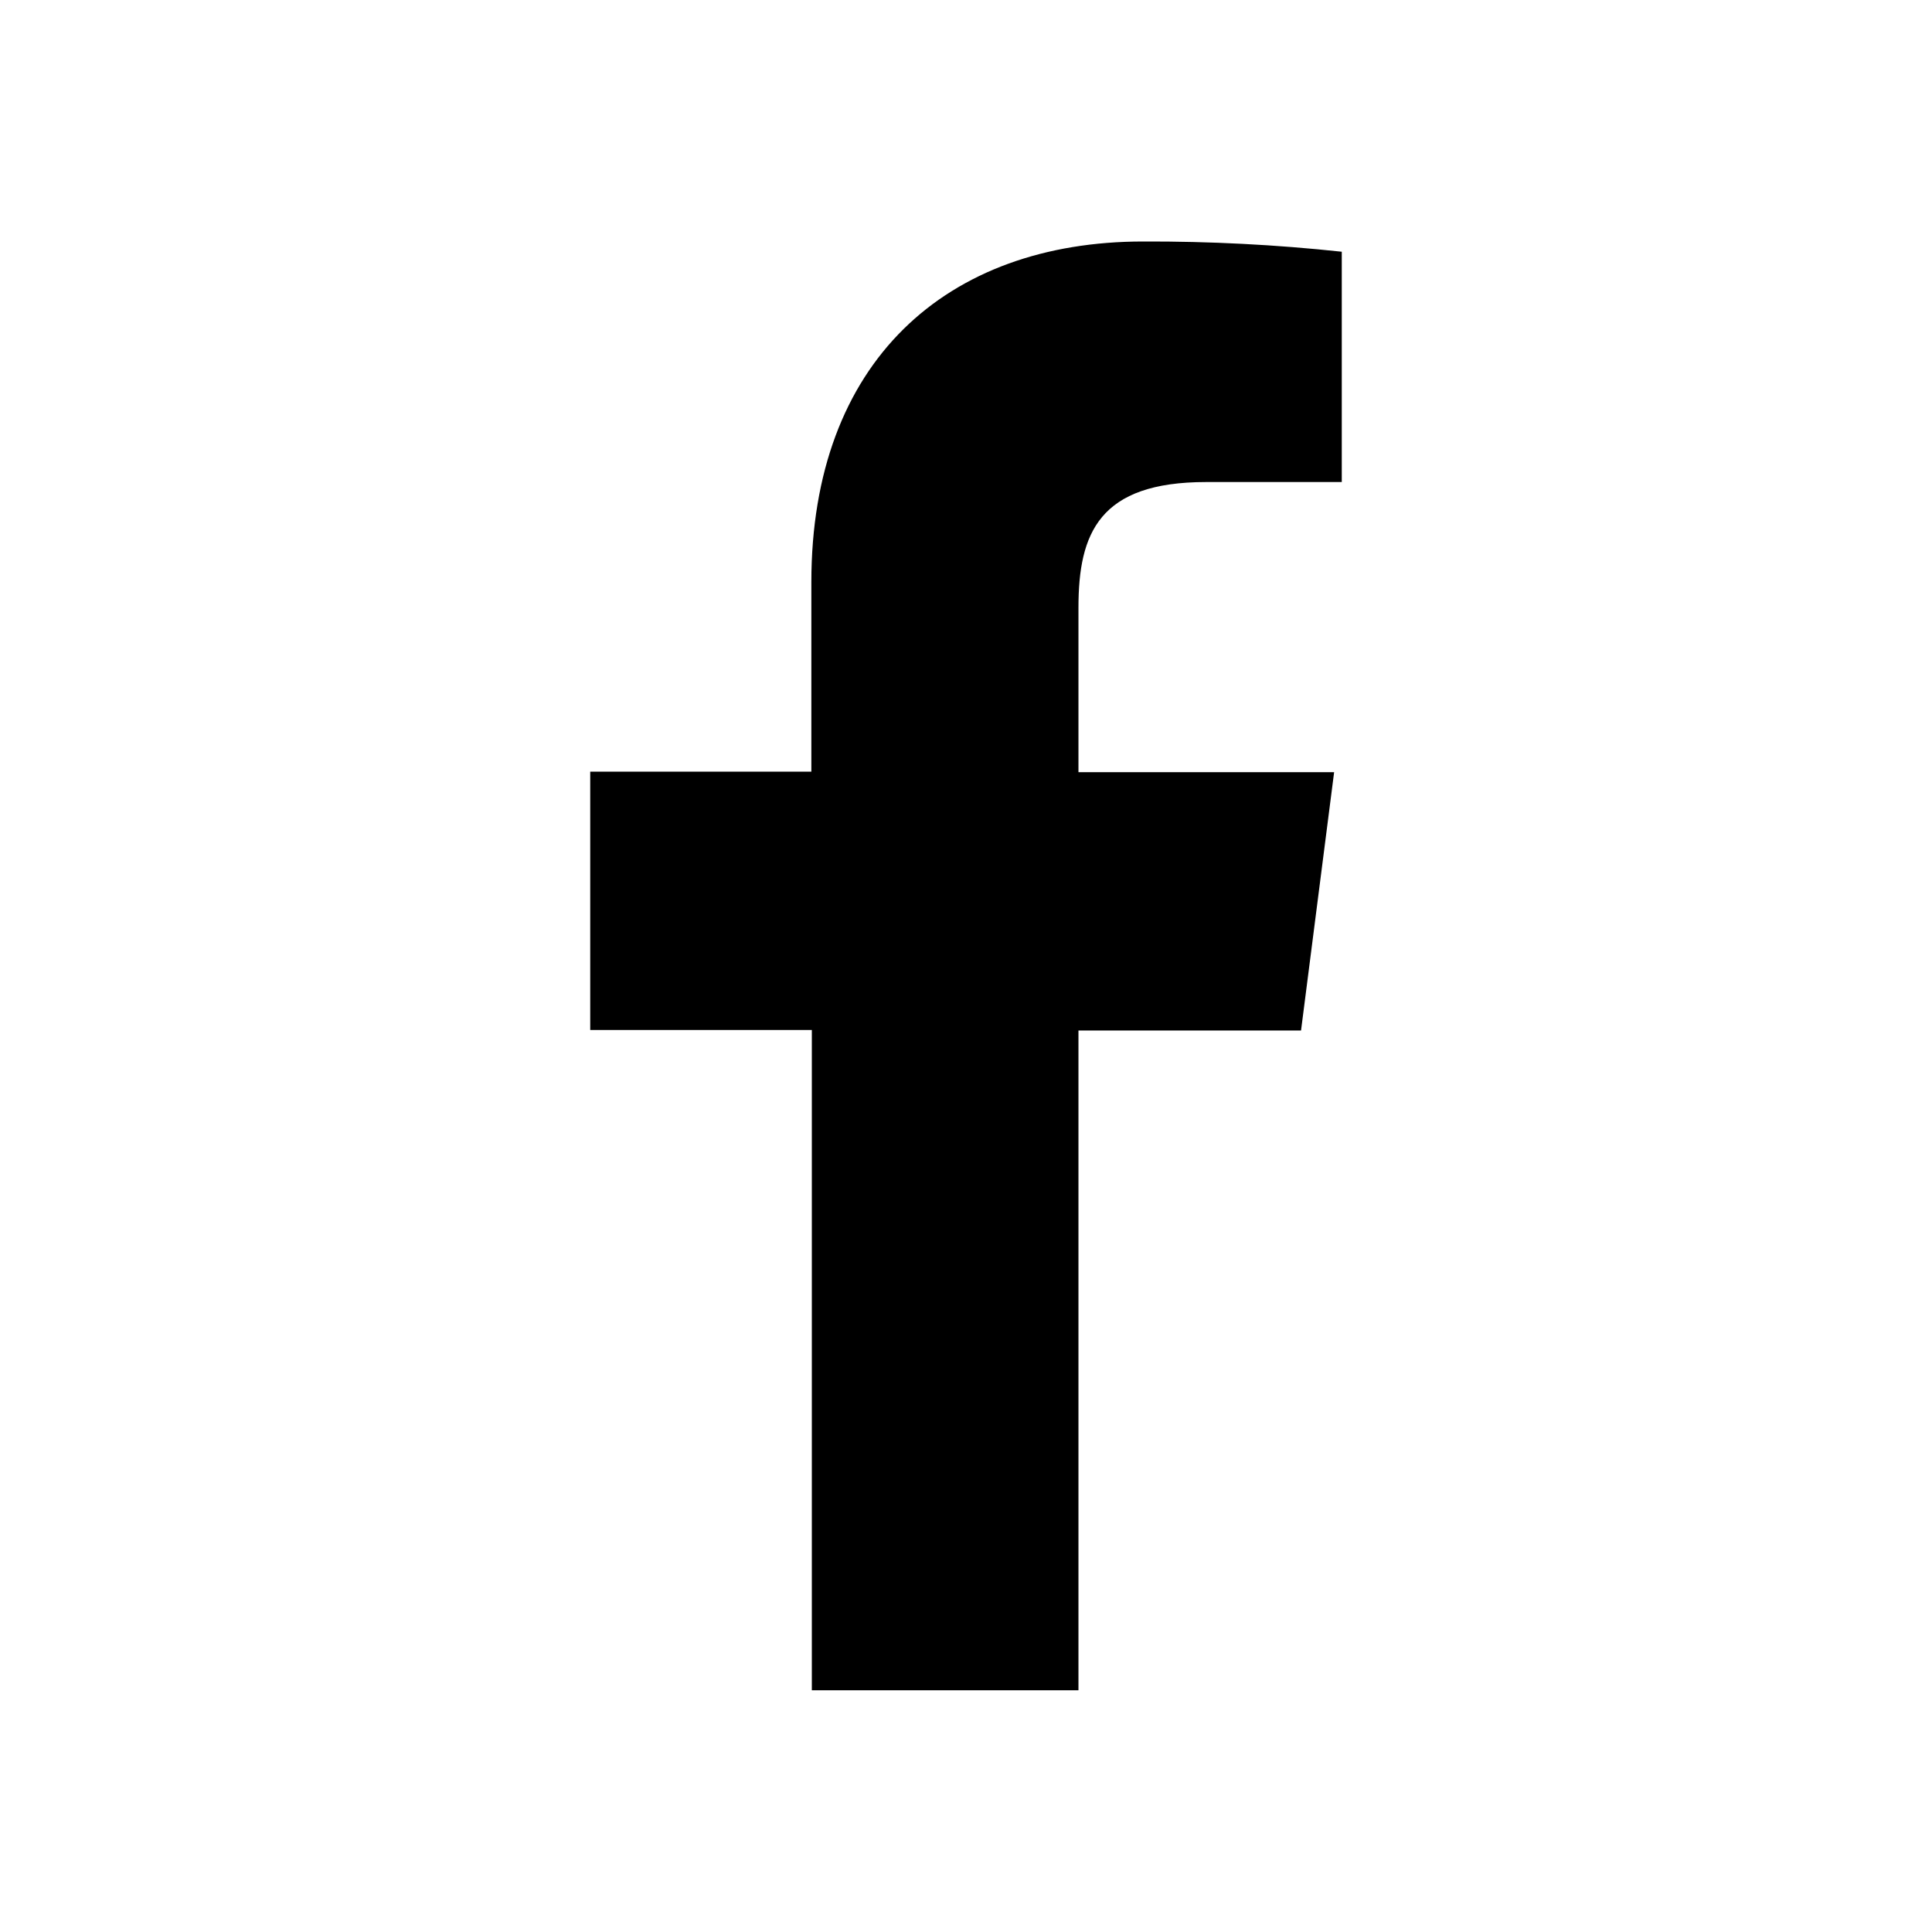
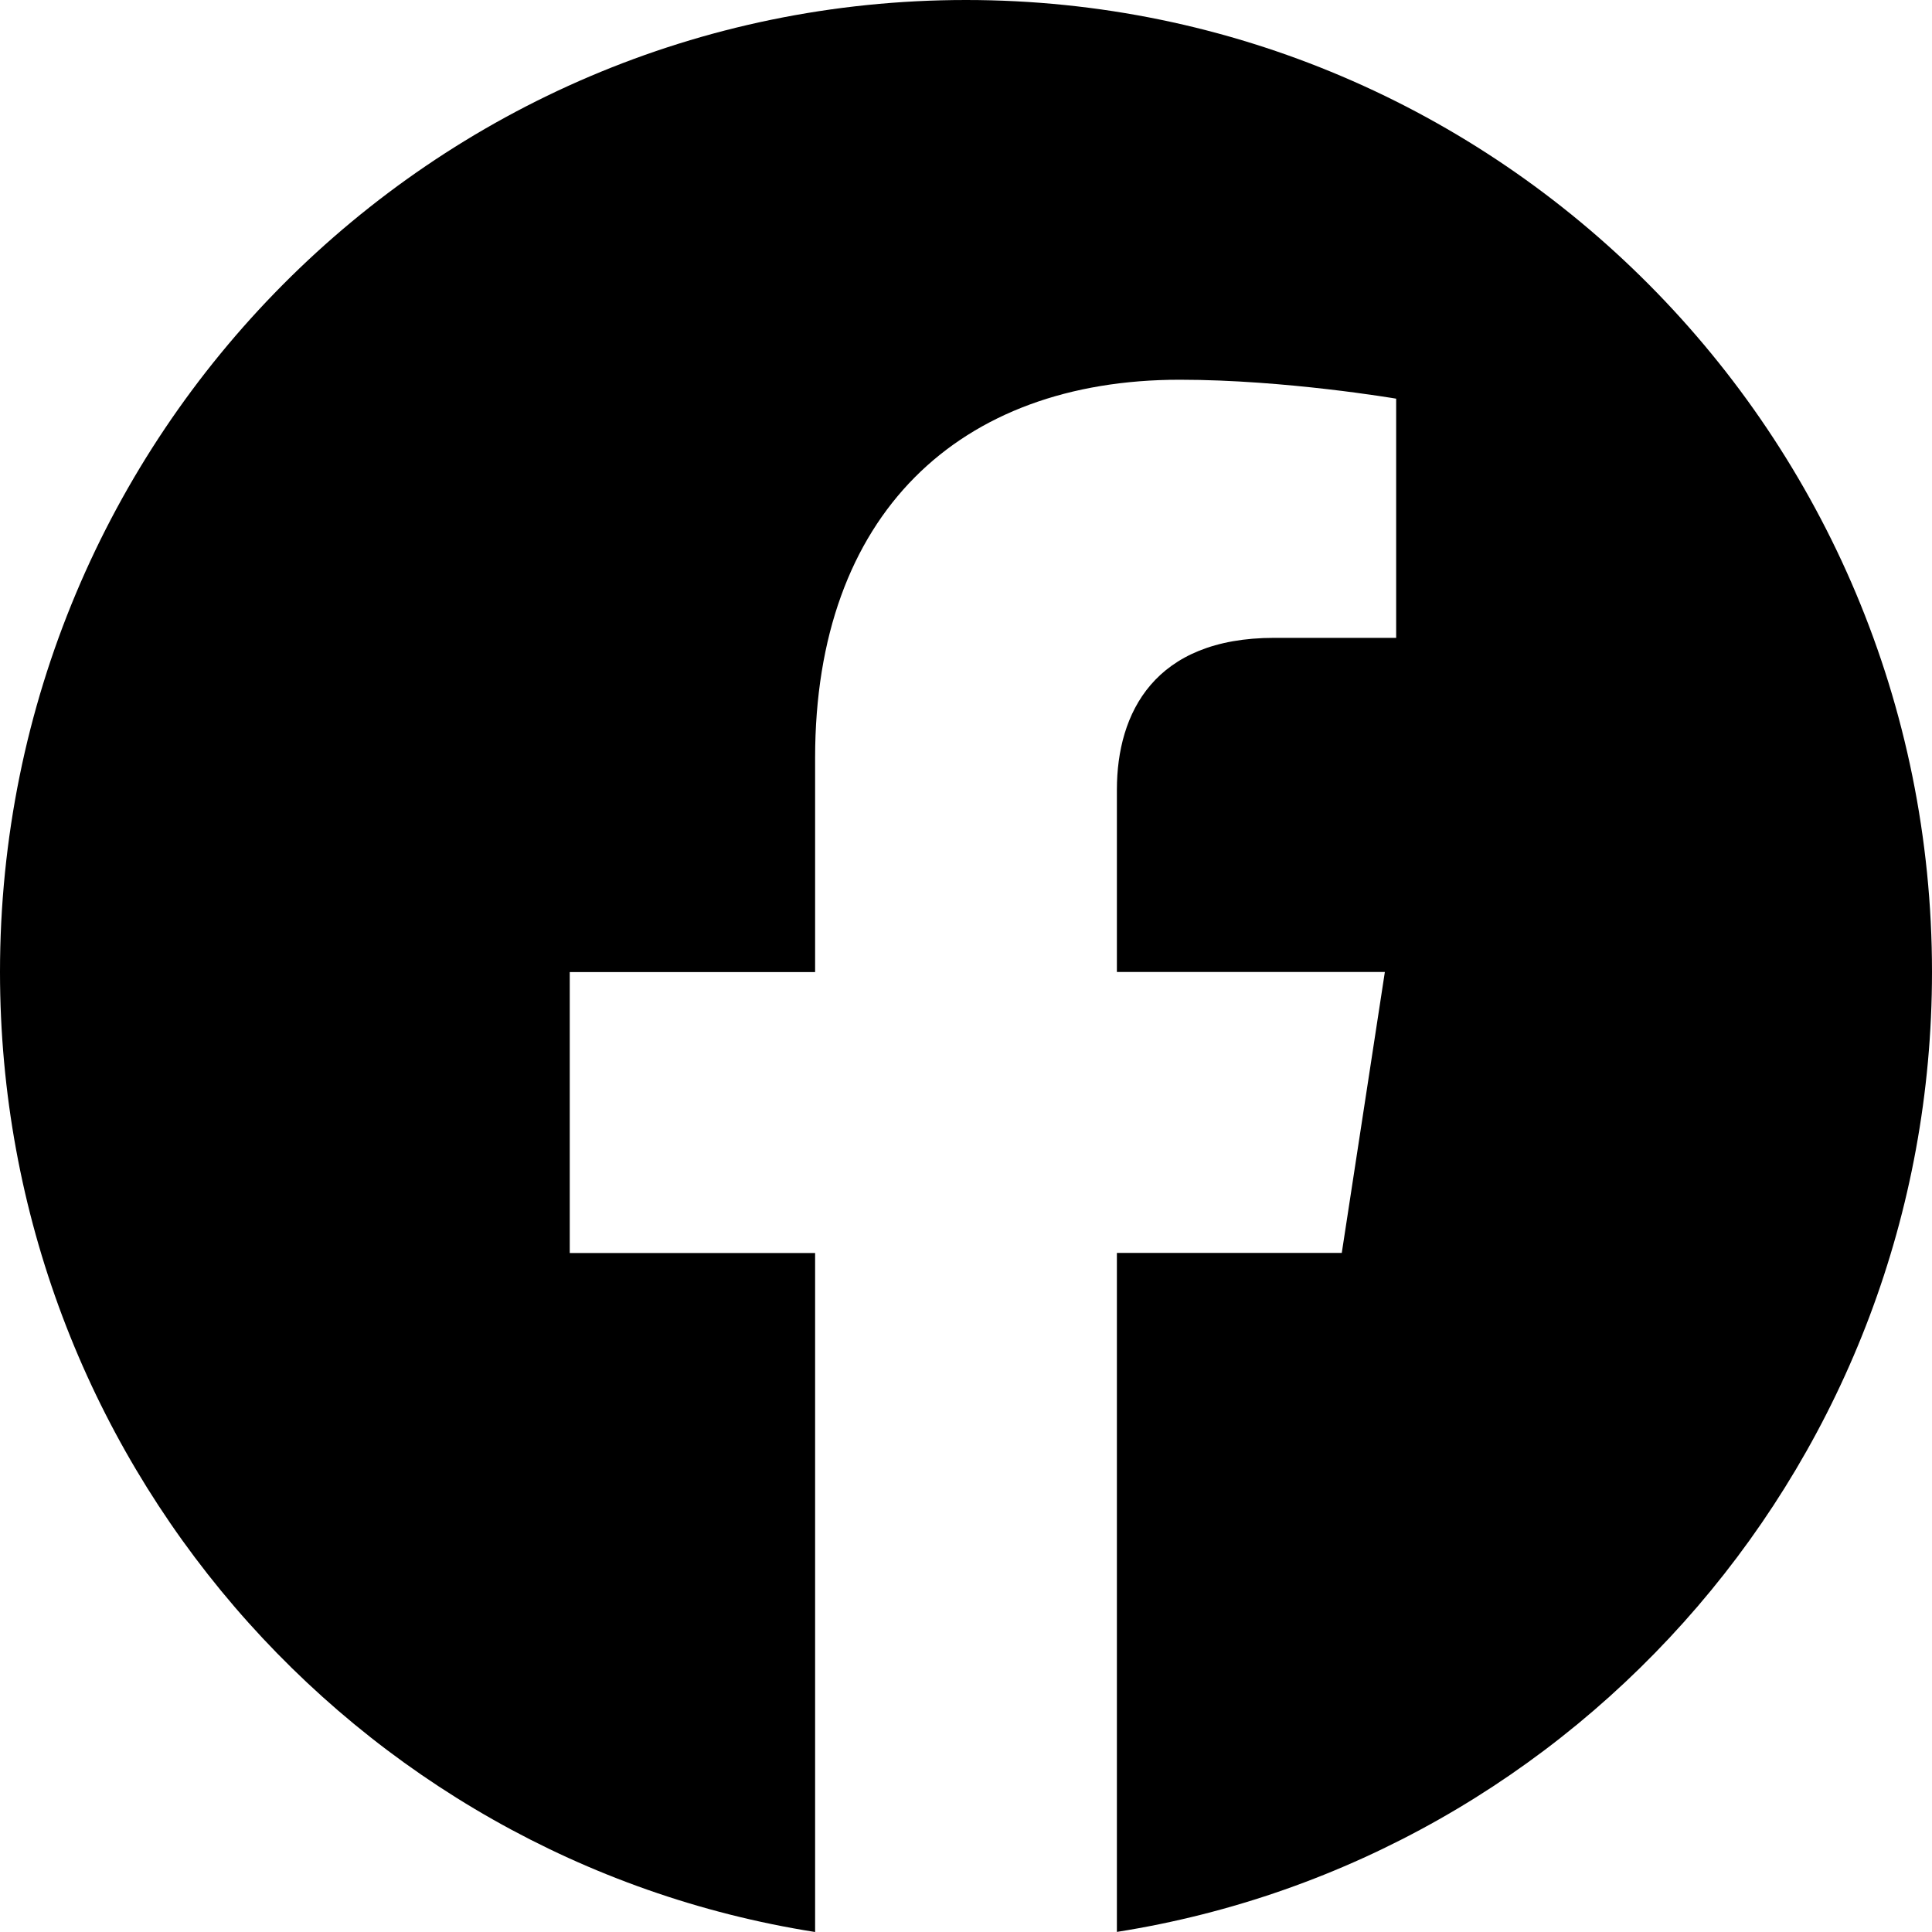
- <svg xmlns="http://www.w3.org/2000/svg" width="24" height="24" viewBox="0 0 24 24" fill="none">
-   <path d="M13.397 20.997V12.801H16.162L16.573 9.592H13.397V7.548C13.397 6.622 13.655 5.988 14.984 5.988H16.668V3.127C15.849 3.039 15.025 2.997 14.201 3C11.757 3 10.079 4.492 10.079 7.231V9.586H7.332V12.795H10.085V20.997H13.397Z" fill="black" />
+ <svg xmlns="http://www.w3.org/2000/svg" width="20" height="20" viewBox="0 0 20 20" fill="none">
+   <path d="M20 10.062C20 4.503 15.521 0 10 0C4.476 0 0 4.503 0 10.062C0 15.083 3.656 19.246 8.438 20V12.971H5.898V10.063H8.438V7.845C8.438 5.323 9.928 3.931 12.213 3.931C13.307 3.931 14.453 4.127 14.453 4.127V6.603H13.19C11.95 6.603 11.562 7.38 11.562 8.175V10.062H14.336L13.89 12.97H11.562V19.999C16.341 19.245 20 15.082 20 10.061V10.062Z" fill="black" />
</svg>
